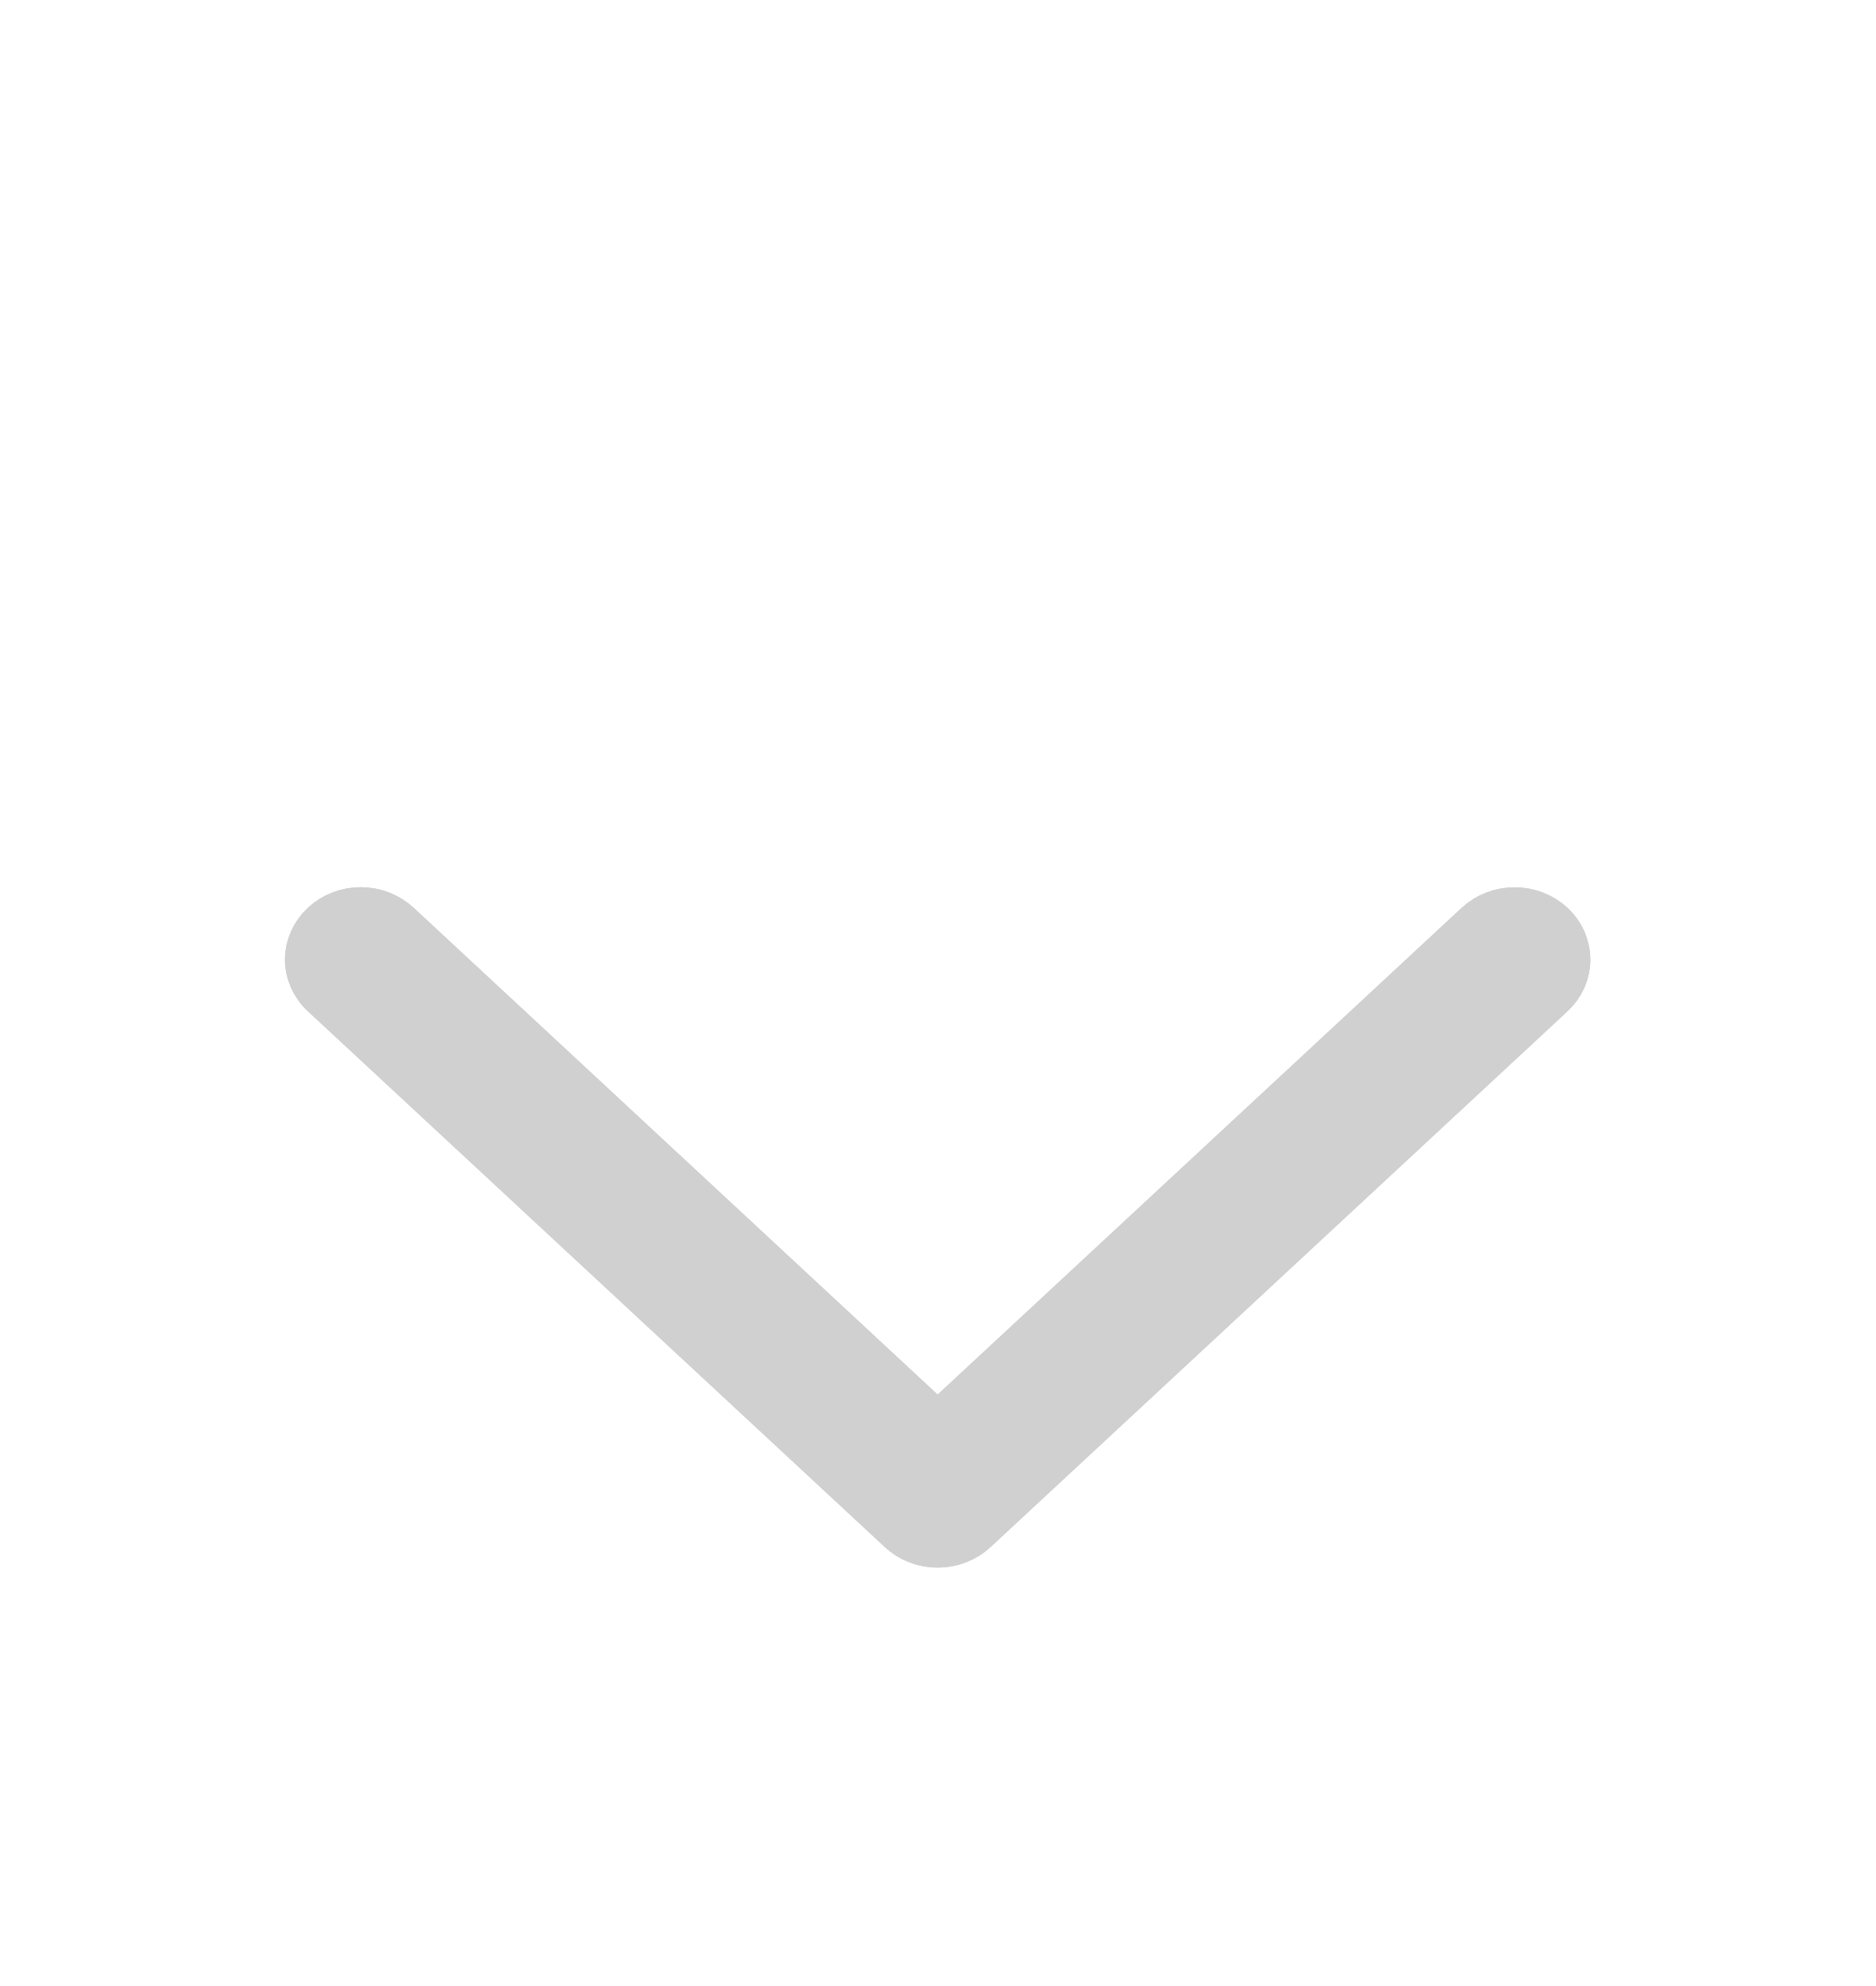
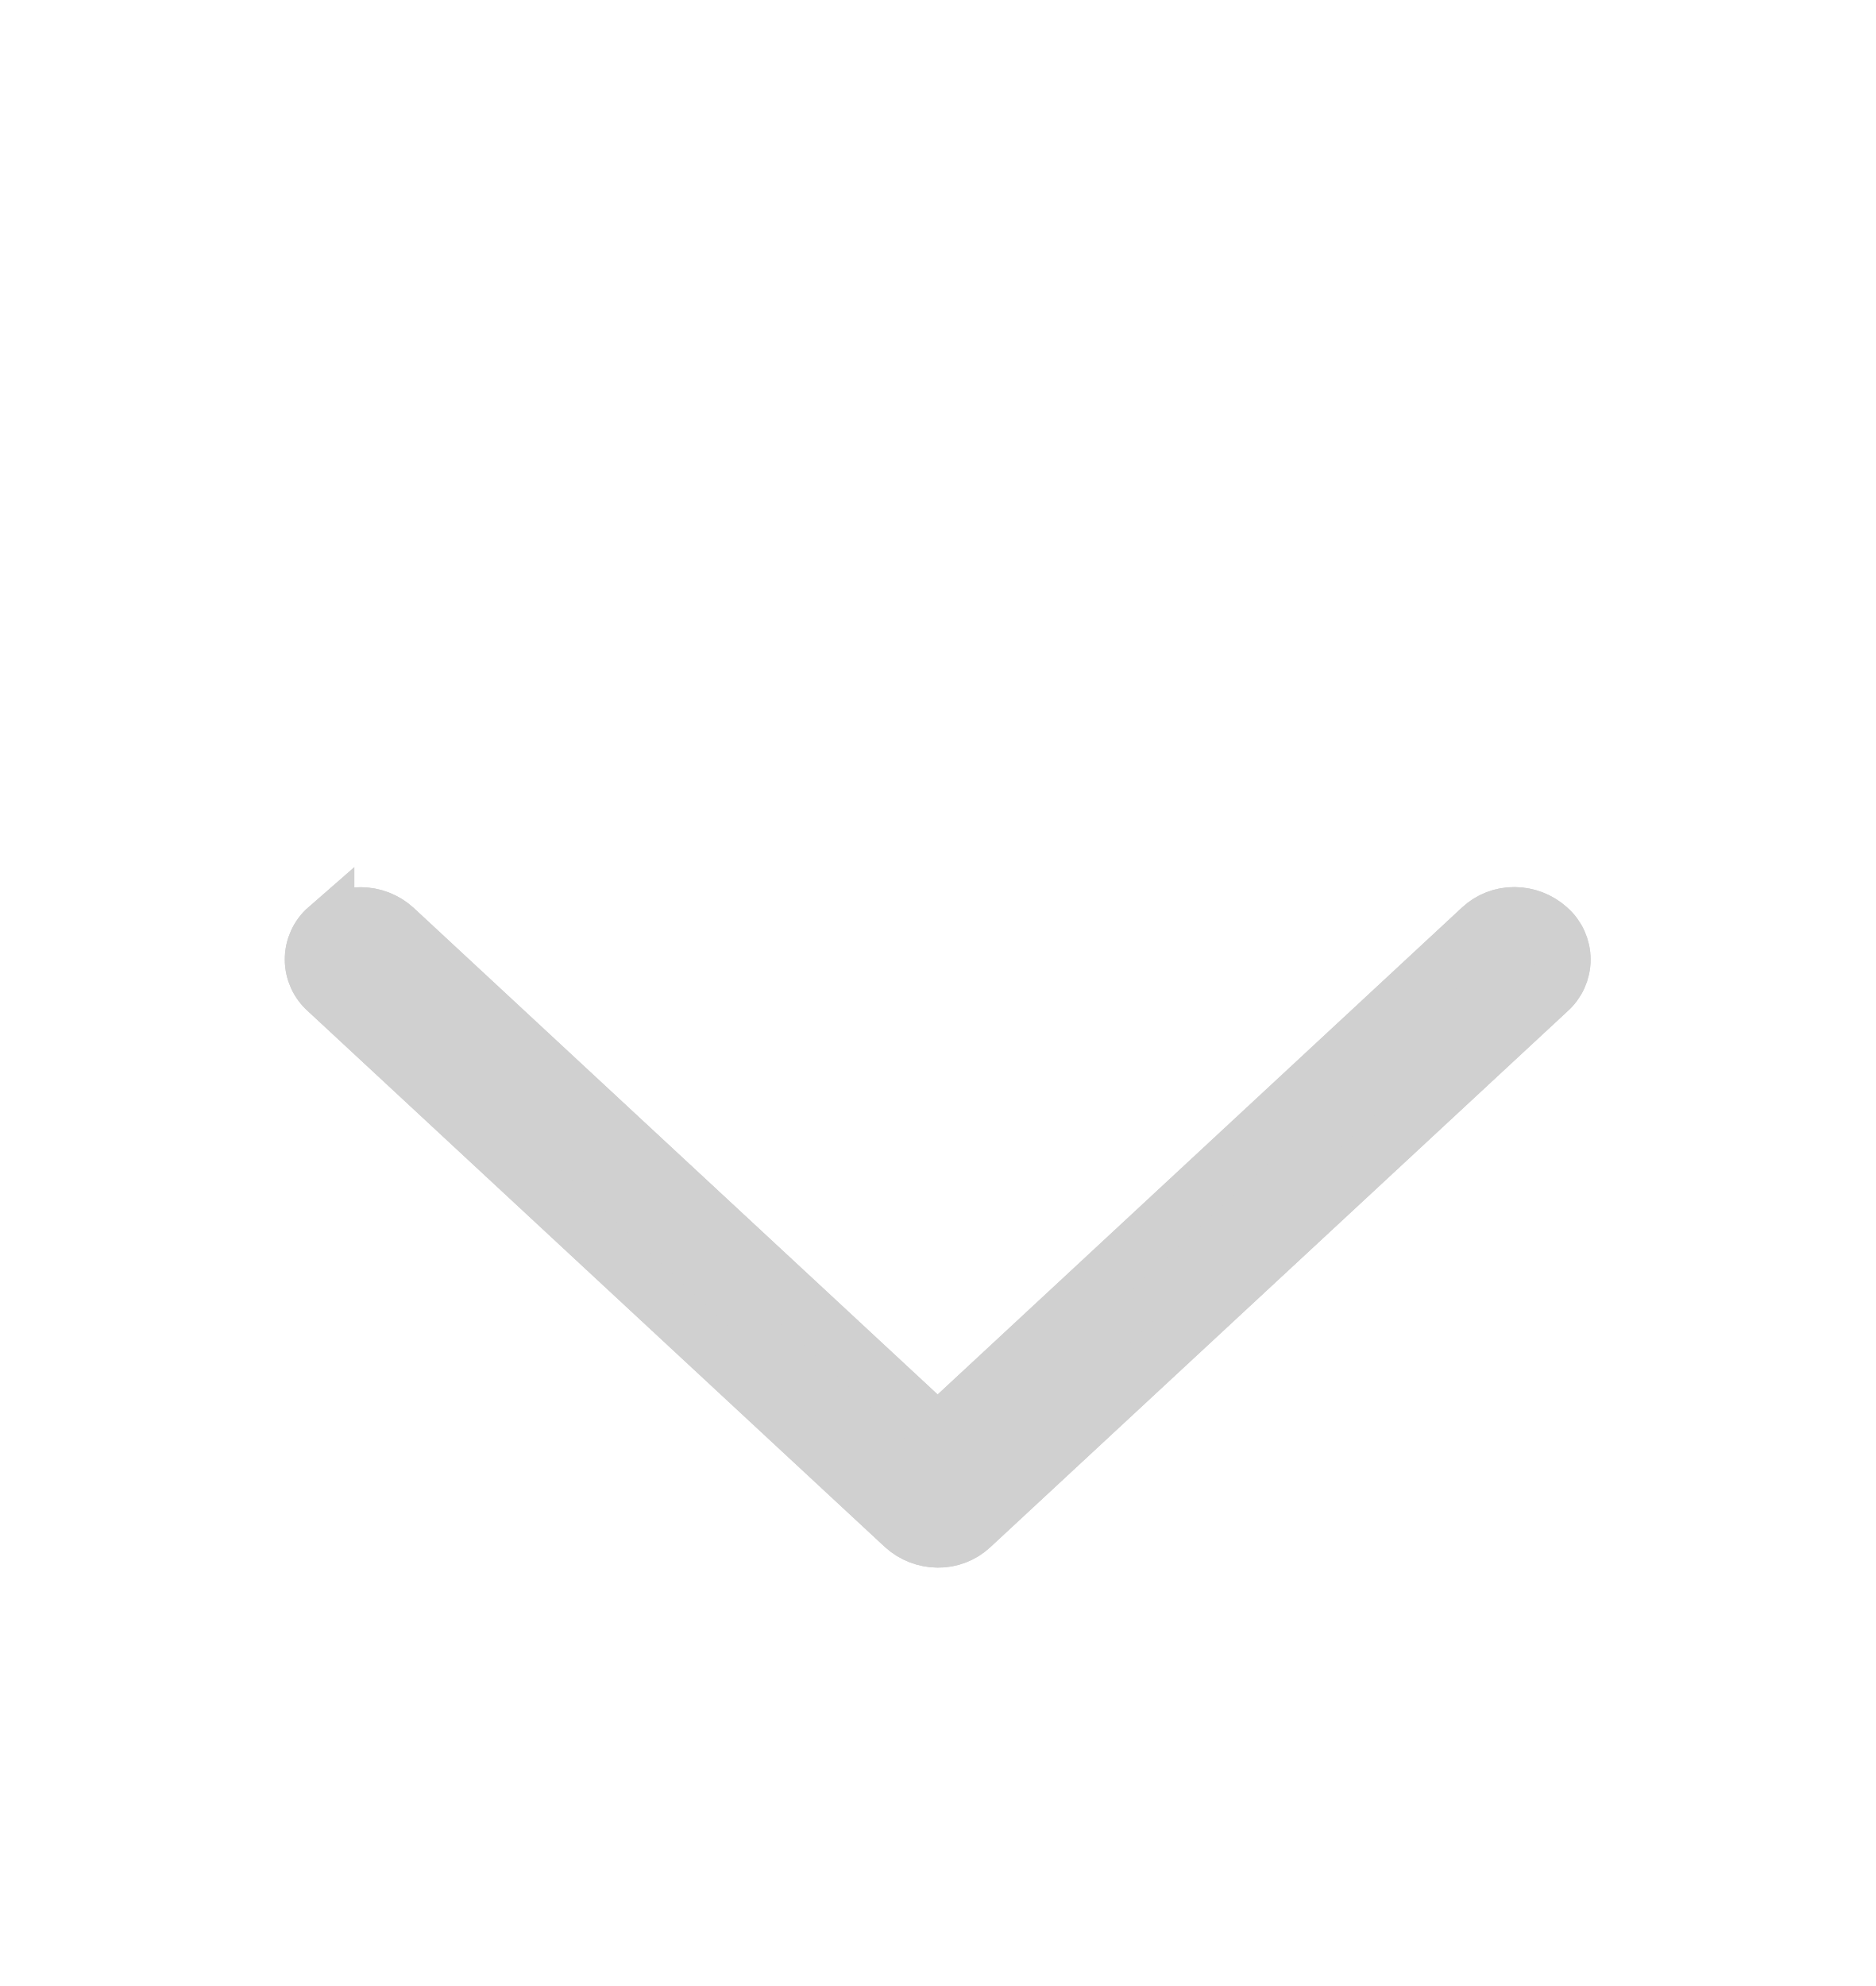
- <svg xmlns="http://www.w3.org/2000/svg" width="17" height="18" viewBox="0 0 17 18" fill="none">
-   <path fill-rule="evenodd" clip-rule="evenodd" d="M2.962 8.41C3.002 8.373 3.05 8.343 3.103 8.322C3.156 8.302 3.213 8.291 3.27 8.291C3.327 8.291 3.384 8.302 3.437 8.322C3.49 8.343 3.538 8.373 3.579 8.41L8.5 12.981L13.422 8.41C13.462 8.373 13.511 8.343 13.563 8.323C13.616 8.302 13.673 8.292 13.73 8.292C13.788 8.292 13.845 8.302 13.897 8.323C13.95 8.343 13.998 8.373 14.039 8.41C14.079 8.448 14.112 8.493 14.134 8.542C14.155 8.591 14.167 8.644 14.167 8.697C14.167 8.75 14.155 8.803 14.134 8.852C14.112 8.901 14.079 8.946 14.039 8.983L8.809 13.839C8.768 13.877 8.72 13.907 8.667 13.927C8.614 13.948 8.558 13.958 8.5 13.958C8.443 13.958 8.386 13.948 8.333 13.927C8.28 13.907 8.232 13.877 8.192 13.839L2.962 8.983C2.921 8.946 2.889 8.901 2.867 8.852C2.845 8.803 2.833 8.75 2.833 8.697C2.833 8.644 2.845 8.591 2.867 8.542C2.889 8.493 2.921 8.448 2.962 8.41Z" fill="#D0D0D0" />
-   <path fill-rule="evenodd" clip-rule="evenodd" d="M2.962 8.41C3.002 8.373 3.05 8.343 3.103 8.322C3.156 8.302 3.213 8.291 3.27 8.291C3.327 8.291 3.384 8.302 3.437 8.322C3.49 8.343 3.538 8.373 3.579 8.41L8.5 12.981L13.422 8.41C13.462 8.373 13.511 8.343 13.563 8.323C13.616 8.302 13.673 8.292 13.73 8.292C13.788 8.292 13.845 8.302 13.897 8.323C13.95 8.343 13.998 8.373 14.039 8.41C14.079 8.448 14.112 8.493 14.134 8.542C14.155 8.591 14.167 8.644 14.167 8.697C14.167 8.75 14.155 8.803 14.134 8.852C14.112 8.901 14.079 8.946 14.039 8.983L8.809 13.839C8.768 13.877 8.72 13.907 8.667 13.927C8.614 13.948 8.558 13.958 8.5 13.958C8.443 13.958 8.386 13.948 8.333 13.927C8.28 13.907 8.232 13.877 8.192 13.839L2.962 8.983C2.921 8.946 2.889 8.901 2.867 8.852C2.845 8.803 2.833 8.75 2.833 8.697C2.833 8.644 2.845 8.591 2.867 8.542C2.889 8.493 2.921 8.448 2.962 8.41Z" fill="#D0D0D0" />
-   <path fill-rule="evenodd" clip-rule="evenodd" d="M2.962 8.41C3.002 8.373 3.05 8.343 3.103 8.322C3.156 8.302 3.213 8.291 3.27 8.291C3.327 8.291 3.384 8.302 3.437 8.322C3.49 8.343 3.538 8.373 3.579 8.41L8.5 12.981L13.422 8.41C13.462 8.373 13.511 8.343 13.563 8.323C13.616 8.302 13.673 8.292 13.73 8.292C13.788 8.292 13.845 8.302 13.897 8.323C13.95 8.343 13.998 8.373 14.039 8.41C14.079 8.448 14.112 8.493 14.134 8.542C14.155 8.591 14.167 8.644 14.167 8.697C14.167 8.75 14.155 8.803 14.134 8.852C14.112 8.901 14.079 8.946 14.039 8.983L8.809 13.839C8.768 13.877 8.72 13.907 8.667 13.927C8.614 13.948 8.558 13.958 8.5 13.958C8.443 13.958 8.386 13.948 8.333 13.927C8.28 13.907 8.232 13.877 8.192 13.839L2.962 8.983C2.921 8.946 2.889 8.901 2.867 8.852C2.845 8.803 2.833 8.75 2.833 8.697C2.833 8.644 2.845 8.591 2.867 8.542C2.889 8.493 2.921 8.448 2.962 8.41Z" stroke="#D0D0D0" stroke-width="0.5" />
-   <path fill-rule="evenodd" clip-rule="evenodd" d="M2.962 8.41C3.002 8.373 3.05 8.343 3.103 8.322C3.156 8.302 3.213 8.291 3.27 8.291C3.327 8.291 3.384 8.302 3.437 8.322C3.49 8.343 3.538 8.373 3.579 8.41L8.5 12.981L13.422 8.41C13.462 8.373 13.511 8.343 13.563 8.323C13.616 8.302 13.673 8.292 13.73 8.292C13.788 8.292 13.845 8.302 13.897 8.323C13.95 8.343 13.998 8.373 14.039 8.41C14.079 8.448 14.112 8.493 14.134 8.542C14.155 8.591 14.167 8.644 14.167 8.697C14.167 8.75 14.155 8.803 14.134 8.852C14.112 8.901 14.079 8.946 14.039 8.983L8.809 13.839C8.768 13.877 8.72 13.907 8.667 13.927C8.614 13.948 8.558 13.958 8.5 13.958C8.443 13.958 8.386 13.948 8.333 13.927C8.28 13.907 8.232 13.877 8.192 13.839L2.962 8.983C2.921 8.946 2.889 8.901 2.867 8.852C2.845 8.803 2.833 8.75 2.833 8.697C2.833 8.644 2.845 8.591 2.867 8.542C2.889 8.493 2.921 8.448 2.962 8.41Z" stroke="#D0D0D0" stroke-width="0.5" />
+ <svg xmlns="http://www.w3.org/2000/svg" width="17" height="18" fill="none">
+   <path fill-rule="evenodd" clip-rule="evenodd" d="M2.962 8.41a.44.44 0 01.308-.119.465.465 0 01.309.12L8.5 12.98l4.922-4.57a.44.44 0 01.308-.12.466.466 0 01.309.12.38.38 0 010 .573l-5.23 4.855a.44.44 0 01-.309.12.465.465 0 01-.308-.12l-5.23-4.856a.38.38 0 010-.573z" fill="#D0D0D0" />
+   <path fill-rule="evenodd" clip-rule="evenodd" d="M2.962 8.41a.44.44 0 01.308-.119.465.465 0 01.309.12L8.5 12.98l4.922-4.57a.44.44 0 01.308-.12.466.466 0 01.309.12.38.38 0 010 .573l-5.23 4.855a.44.44 0 01-.309.12.465.465 0 01-.308-.12l-5.23-4.856a.38.38 0 010-.573z" fill="#D0D0D0" />
+   <path clip-rule="evenodd" d="M2.962 8.41a.44.44 0 01.308-.119.465.465 0 01.309.12L8.5 12.98l4.922-4.57a.44.44 0 01.308-.12.466.466 0 01.309.12.38.38 0 010 .573l-5.23 4.855a.44.44 0 01-.309.12.465.465 0 01-.308-.12l-5.23-4.856a.38.38 0 010-.573z" stroke="#D0D0D0" stroke-width=".5" />
+   <path clip-rule="evenodd" d="M2.962 8.41a.44.44 0 01.308-.119.465.465 0 01.309.12L8.5 12.98l4.922-4.57a.44.44 0 01.308-.12.466.466 0 01.309.12.38.38 0 010 .573l-5.23 4.855a.44.44 0 01-.309.12.465.465 0 01-.308-.12l-5.23-4.856a.38.38 0 010-.573z" stroke="#D0D0D0" stroke-width=".5" />
</svg>
